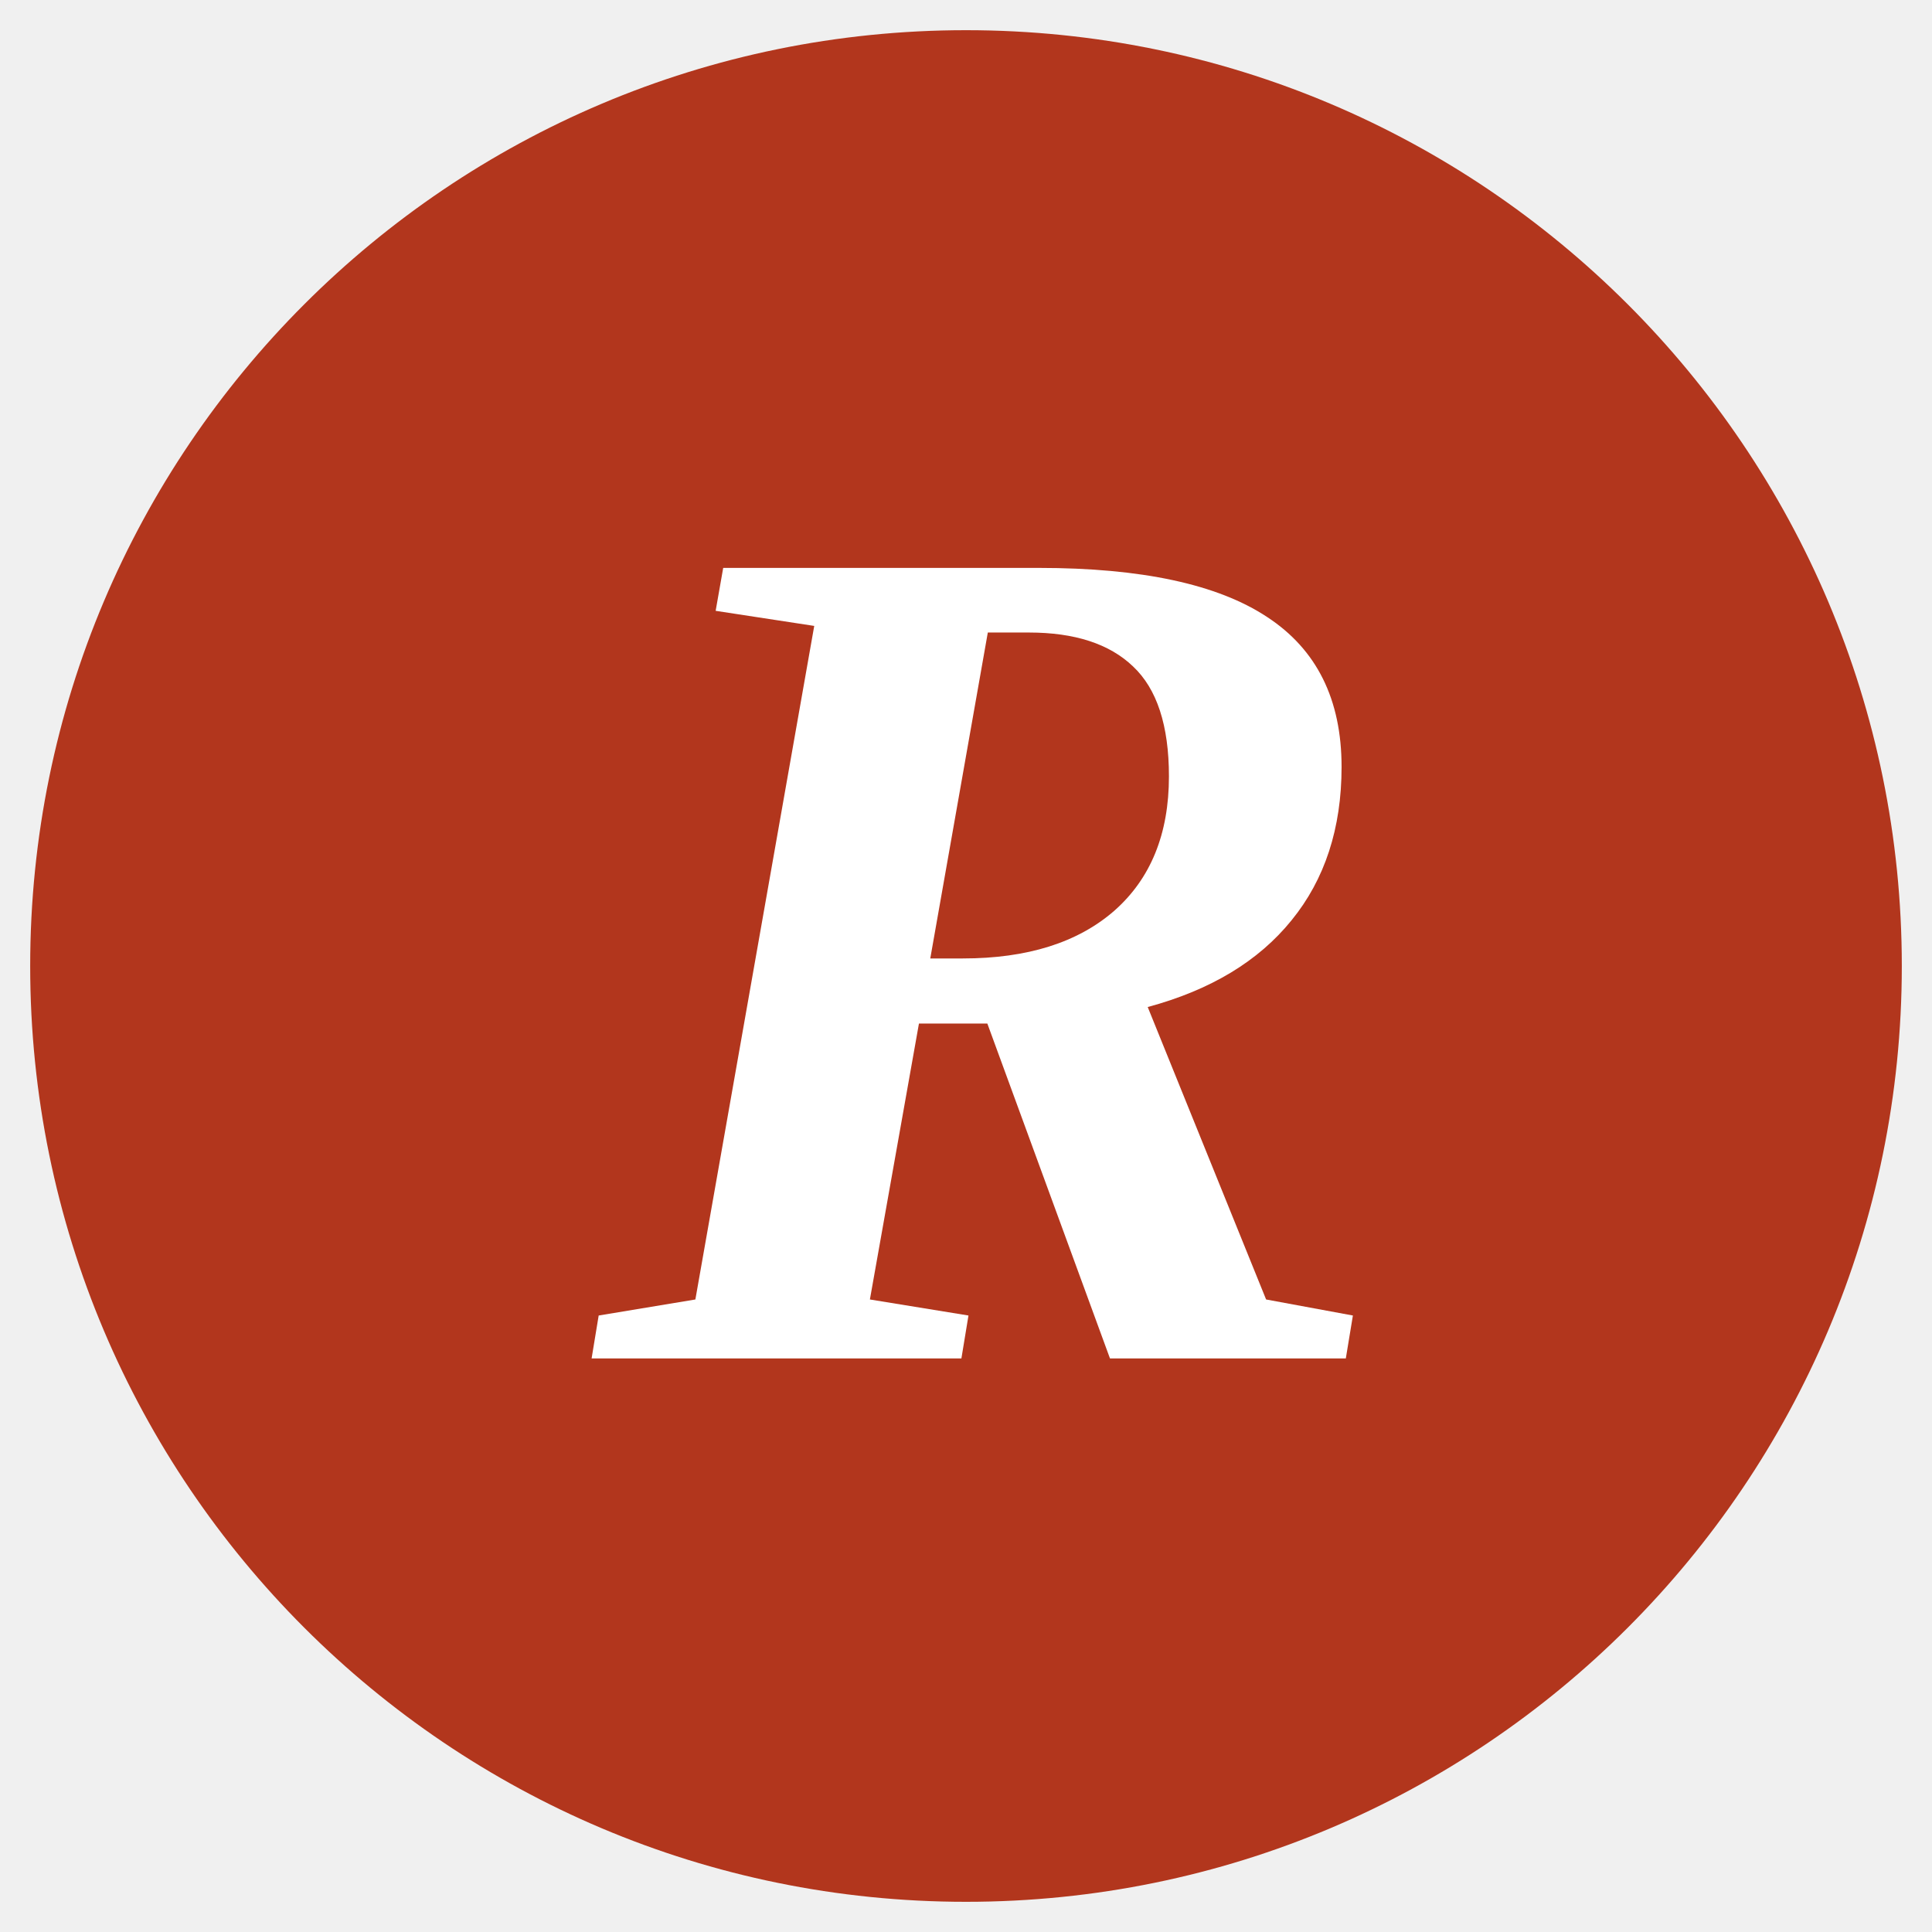
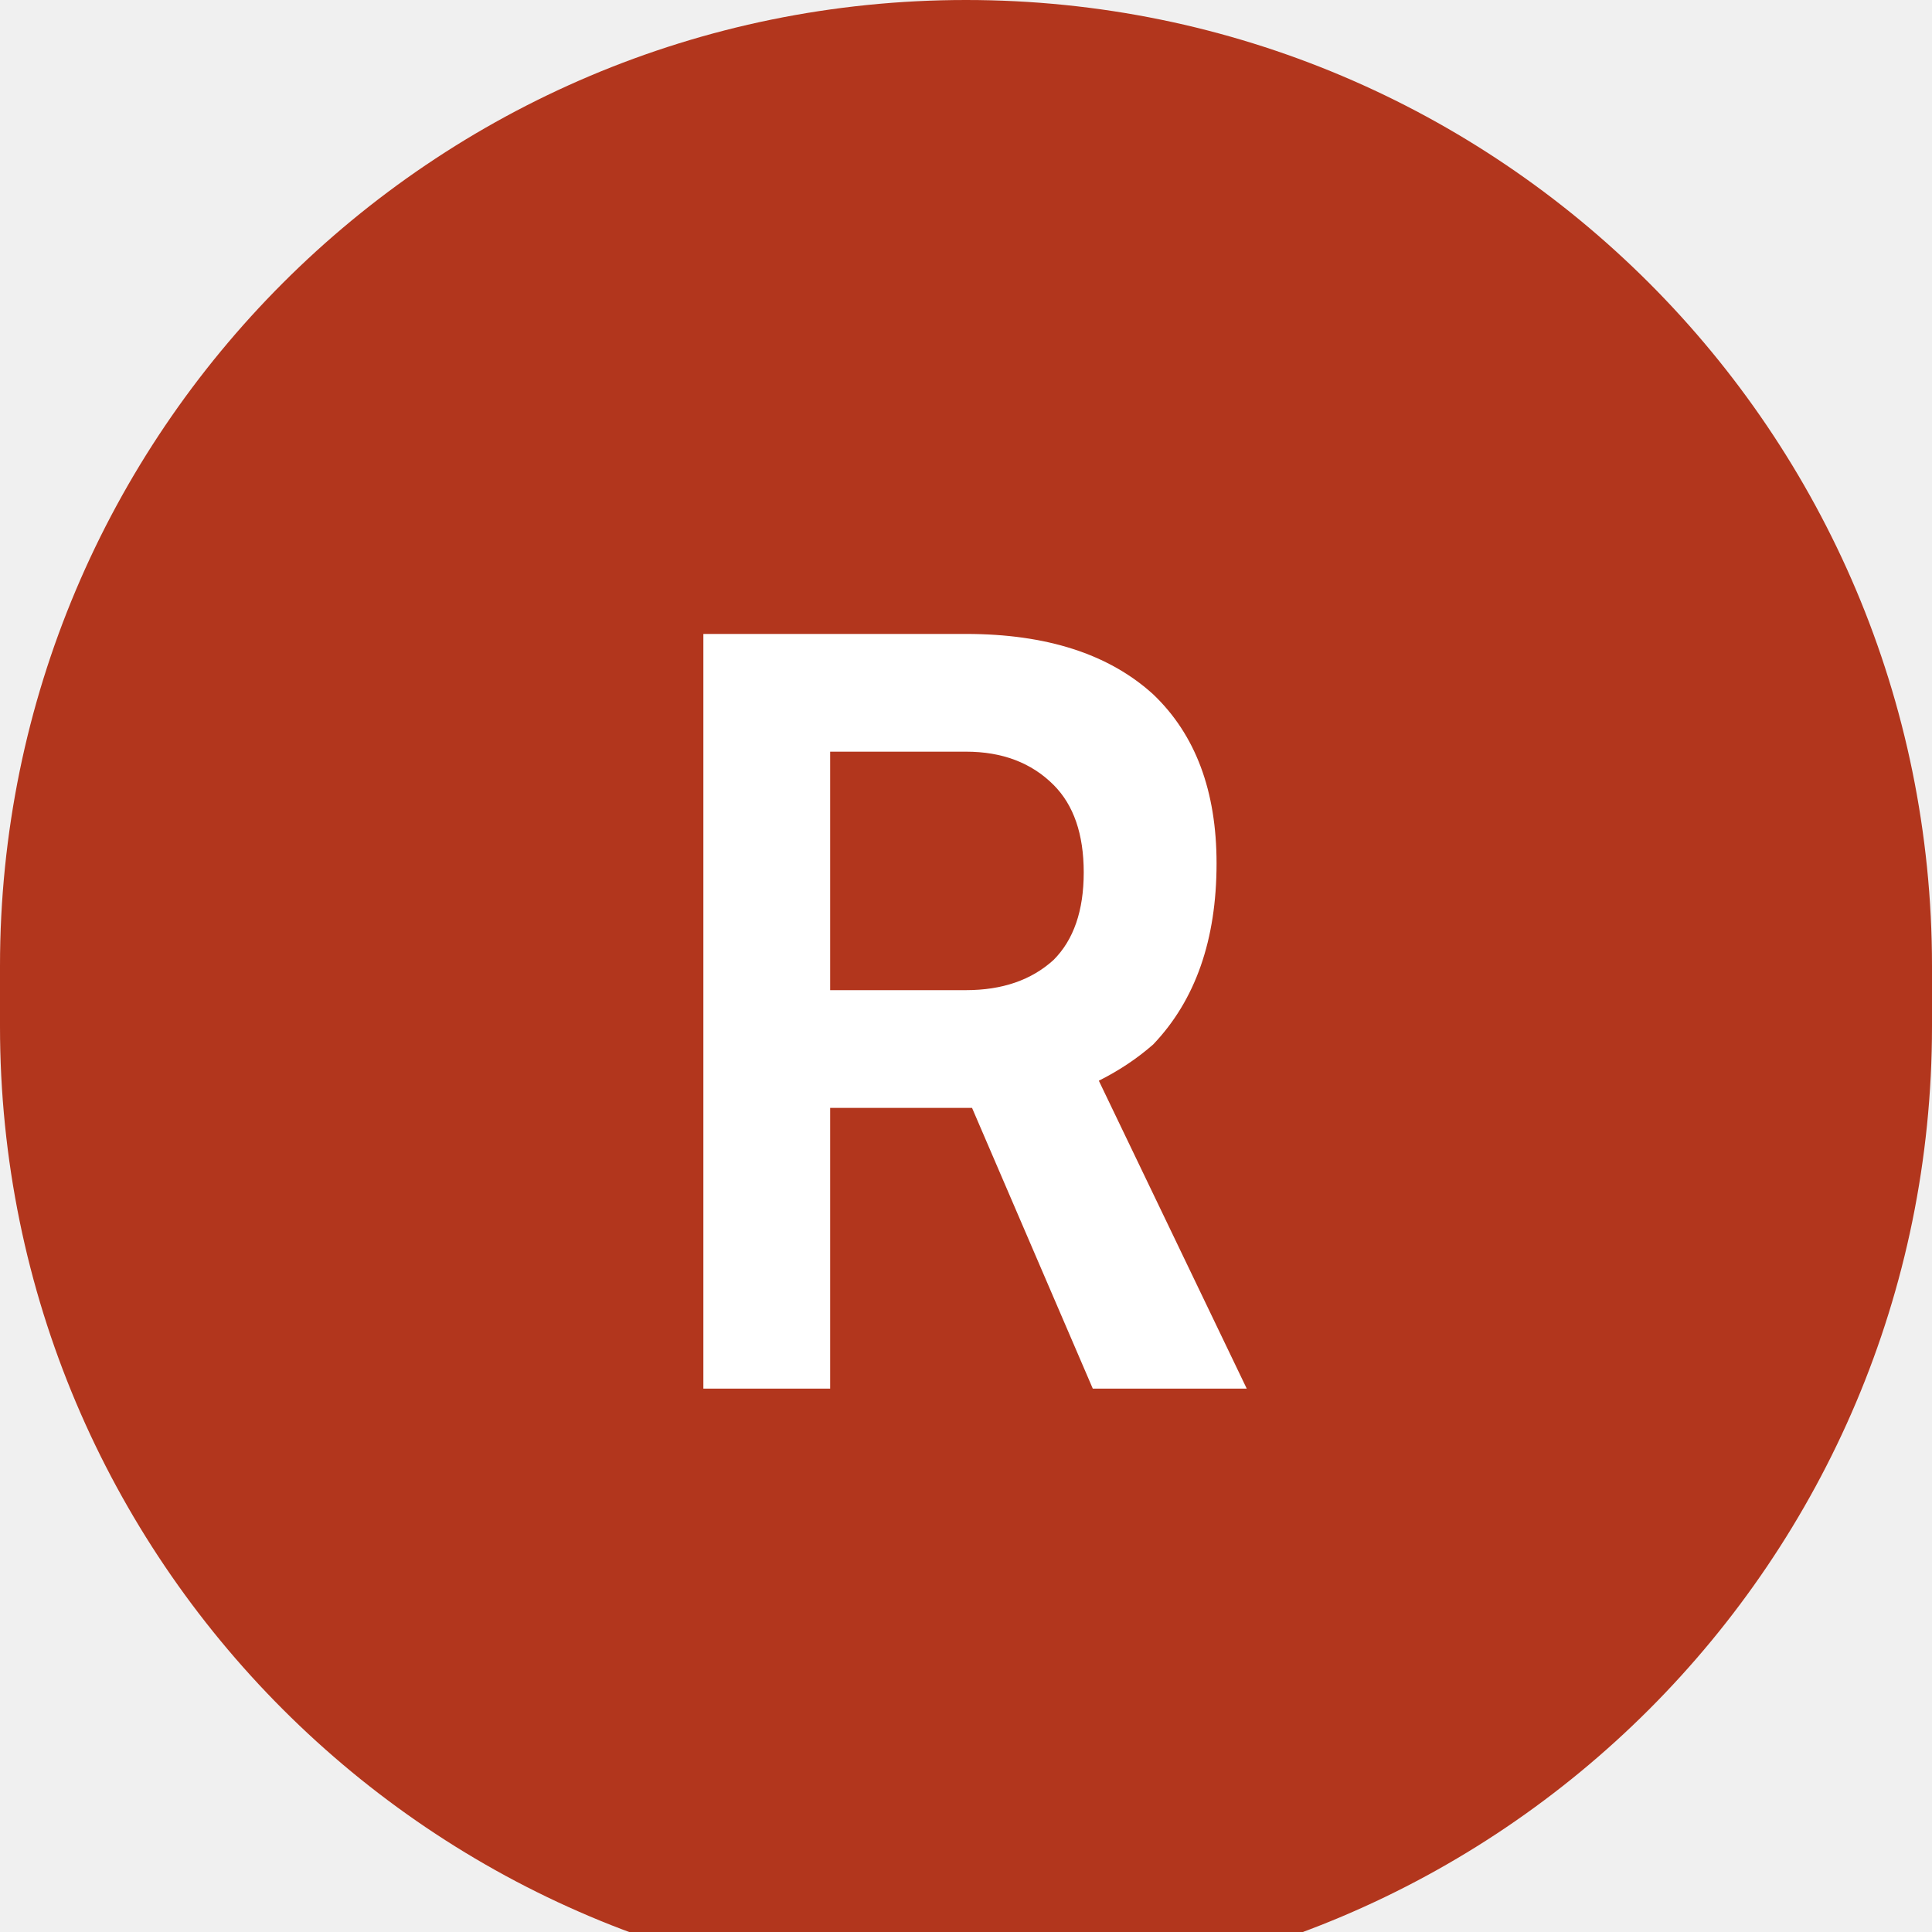
- <svg xmlns="http://www.w3.org/2000/svg" viewBox="0 0 64 64">
-   <circle cx="32" cy="32" r="31" fill="#b2361d" />
-   <text x="33" y="45" text-anchor="middle" font-family="Fraunces, 'Iowan Old Style', Georgia, 'Times New Roman', serif" font-style="italic" font-weight="700" font-size="40" fill="#fff">R</text>
+ <svg xmlns="http://www.w3.org/2000/svg" width="64" height="64" viewBox="0 0 64 64">
+   <mask id="satori_om-id">
+     <rect x="0" y="0" width="64" height="66" fill="#fff" />
+   </mask>
+   <path x="0" y="0" width="64" height="66" fill="#b2361d" d="M32,0 h0 a32,32 0 0 1 32,32 v2 a32,32 0 0 1 -32,32 h0 a32,32 0 0 1 -32,-32 v-2 a32,32 0 0 1 32,-32" />
+   <g>
+     <path fill="#fff" d="M27.5 46L23.3 46L23.3 21L32 21Q36 21 38.2 23Q40.3 25 40.3 28.6L40.3 28.6Q40.3 32.4 38.2 34.6L38.2 34.6Q37.4 35.3 36.4 35.8L36.4 35.8L41.3 46L36.2 46L32.2 36.7Q32.1 36.7 32 36.7L32 36.7L27.5 36.7L27.5 46ZM32 24.9L27.5 24.9L27.5 32.8L32 32.8Q33.8 32.8 34.9 31.8Q35.9 30.8 35.9 28.9L35.9 28.9Q35.9 27 34.9 26Q33.8 24.9 32 24.9L32 24.9Z " />
+   </g>
</svg>
